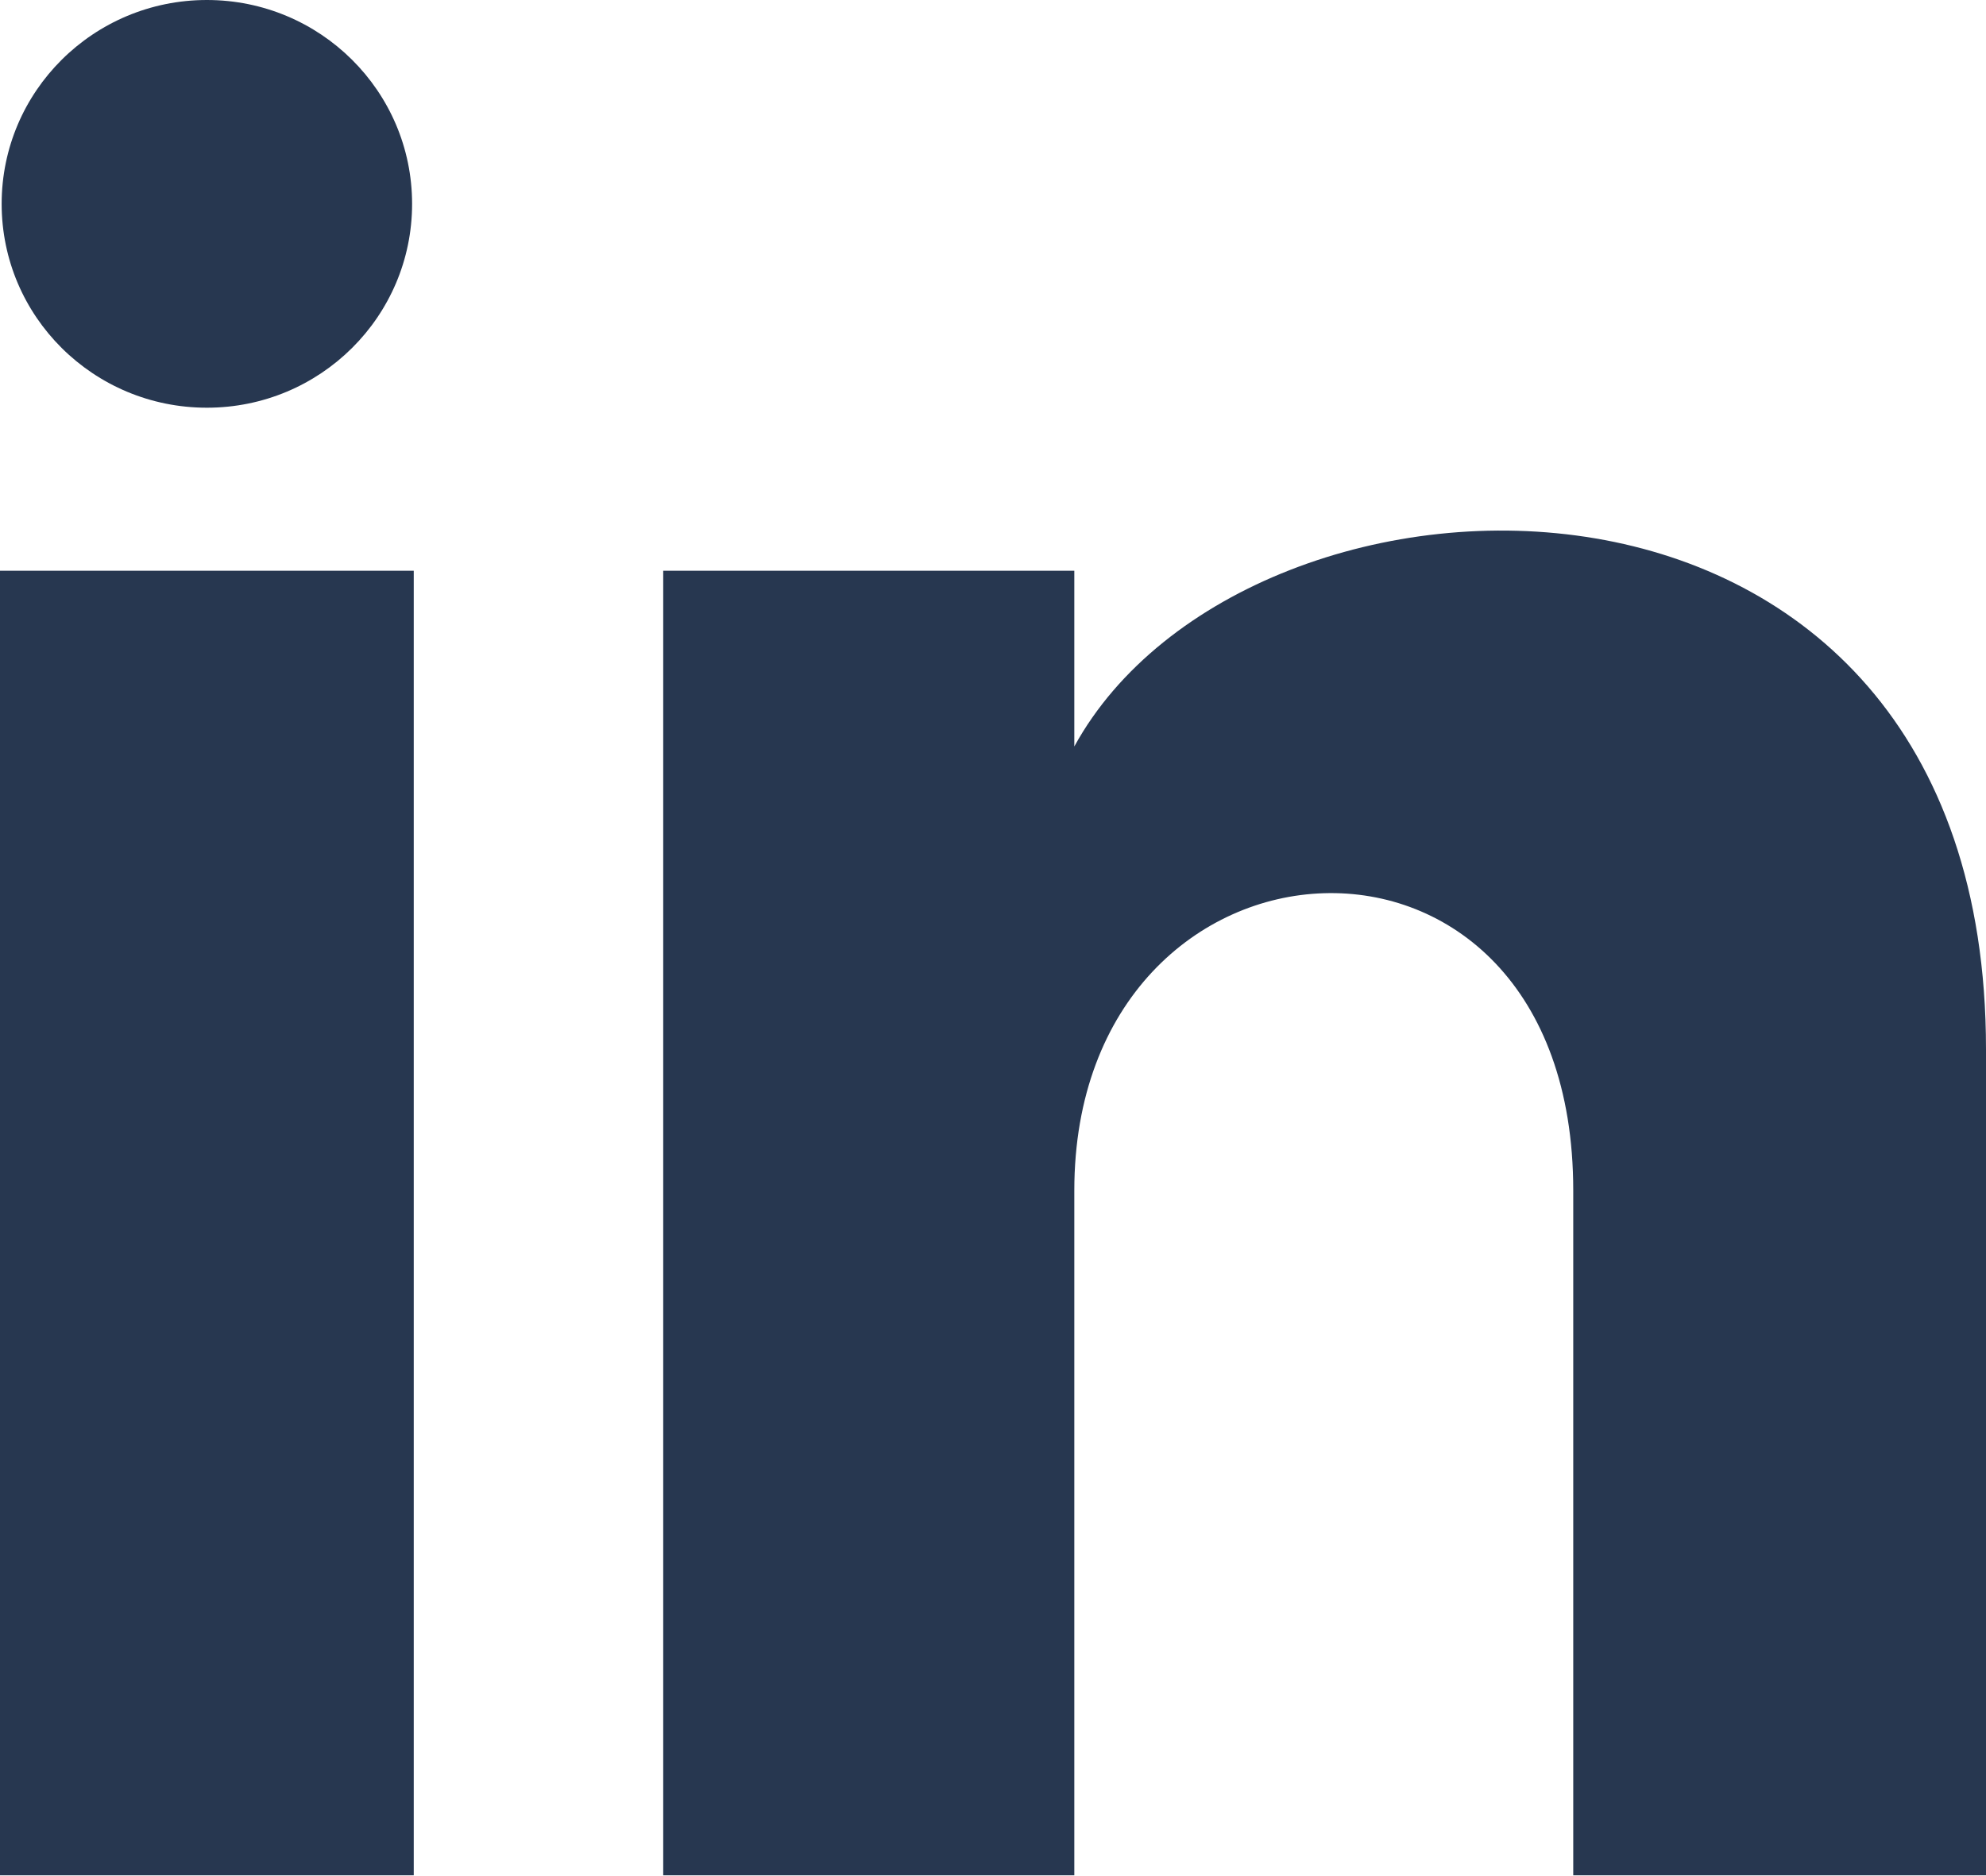
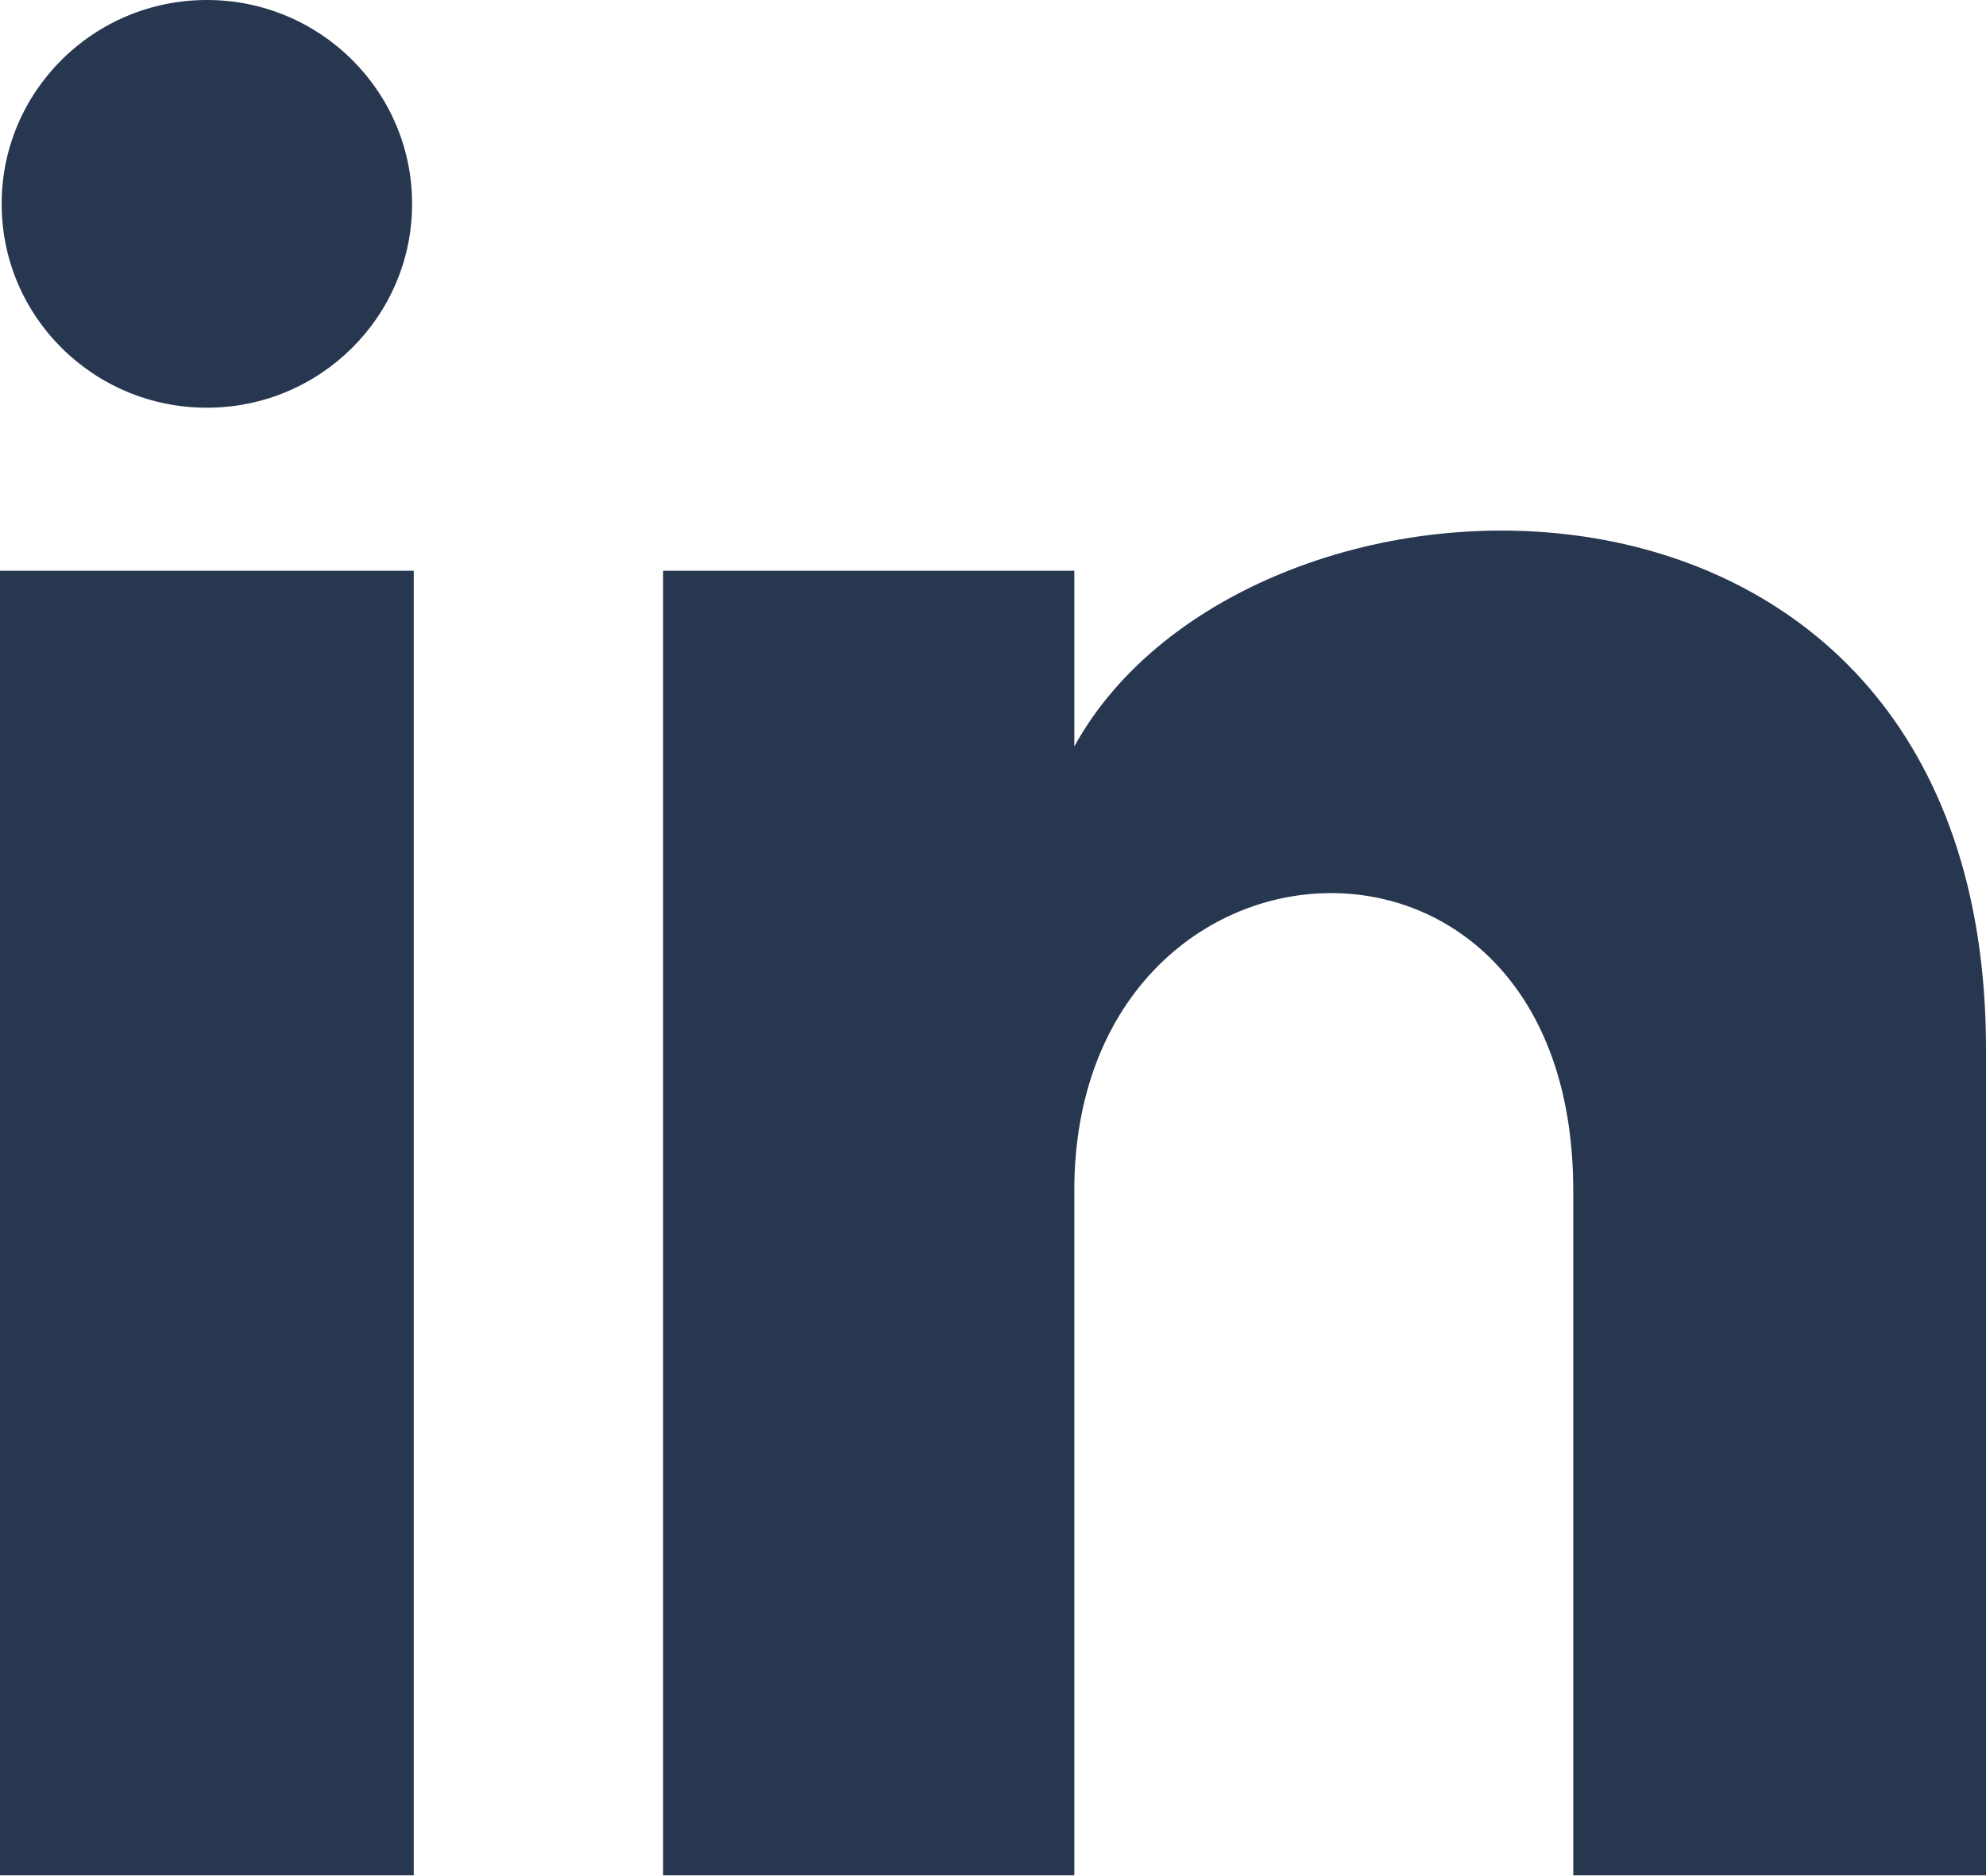
- <svg xmlns="http://www.w3.org/2000/svg" width="18px" height="17px" viewBox="0 0 18 17" version="1.1">
-   <defs />
-   <g id="assets" stroke="none" stroke-width="1" fill="none" fill-rule="evenodd">
-     <g id="icons" transform="translate(-127, -68)" fill="#273750">
-       <path d="M130.735,69.848 C130.735,70.869 129.903,71.696 128.875,71.696 C127.847,71.696 127.015,70.869 127.015,69.848 C127.015,68.828 127.847,68 128.875,68 C129.903,68 130.735,68.828 130.735,69.848 L130.735,69.848 Z M130.75,73.174 L127,73.174 L127,85 L130.75,85 L130.75,73.174 L130.75,73.174 Z M136.737,73.174 L133.011,73.174 L133.011,85 L136.737,85 L136.737,78.792 C136.737,75.34 141.259,75.058 141.259,78.792 L141.259,85 L145,85 L145,77.512 C145,71.688 138.309,71.9 136.737,74.767 L136.737,73.174 L136.737,73.174 Z" id="icon-linkedin" />
-     </g>
-   </g>
+ <svg xmlns="http://www.w3.org/2000/svg" width="18" height="17" viewBox="0 0 18 17">
+   <path d="M3.735 1.848c0 1.02-.832 1.848-1.86 1.848S.015 2.87.015 1.848C.015.828.847 0 1.875 0s1.86.828 1.86 1.848zm.015 3.326H0V17h3.75V5.174zm5.987 0H6.01V17h3.727v-6.208c0-3.452 4.522-3.734 4.522 0V17H18V9.512c0-5.824-6.69-5.612-8.263-2.745V5.174z" fill="#273750" fill-rule="evenodd" />
</svg>
